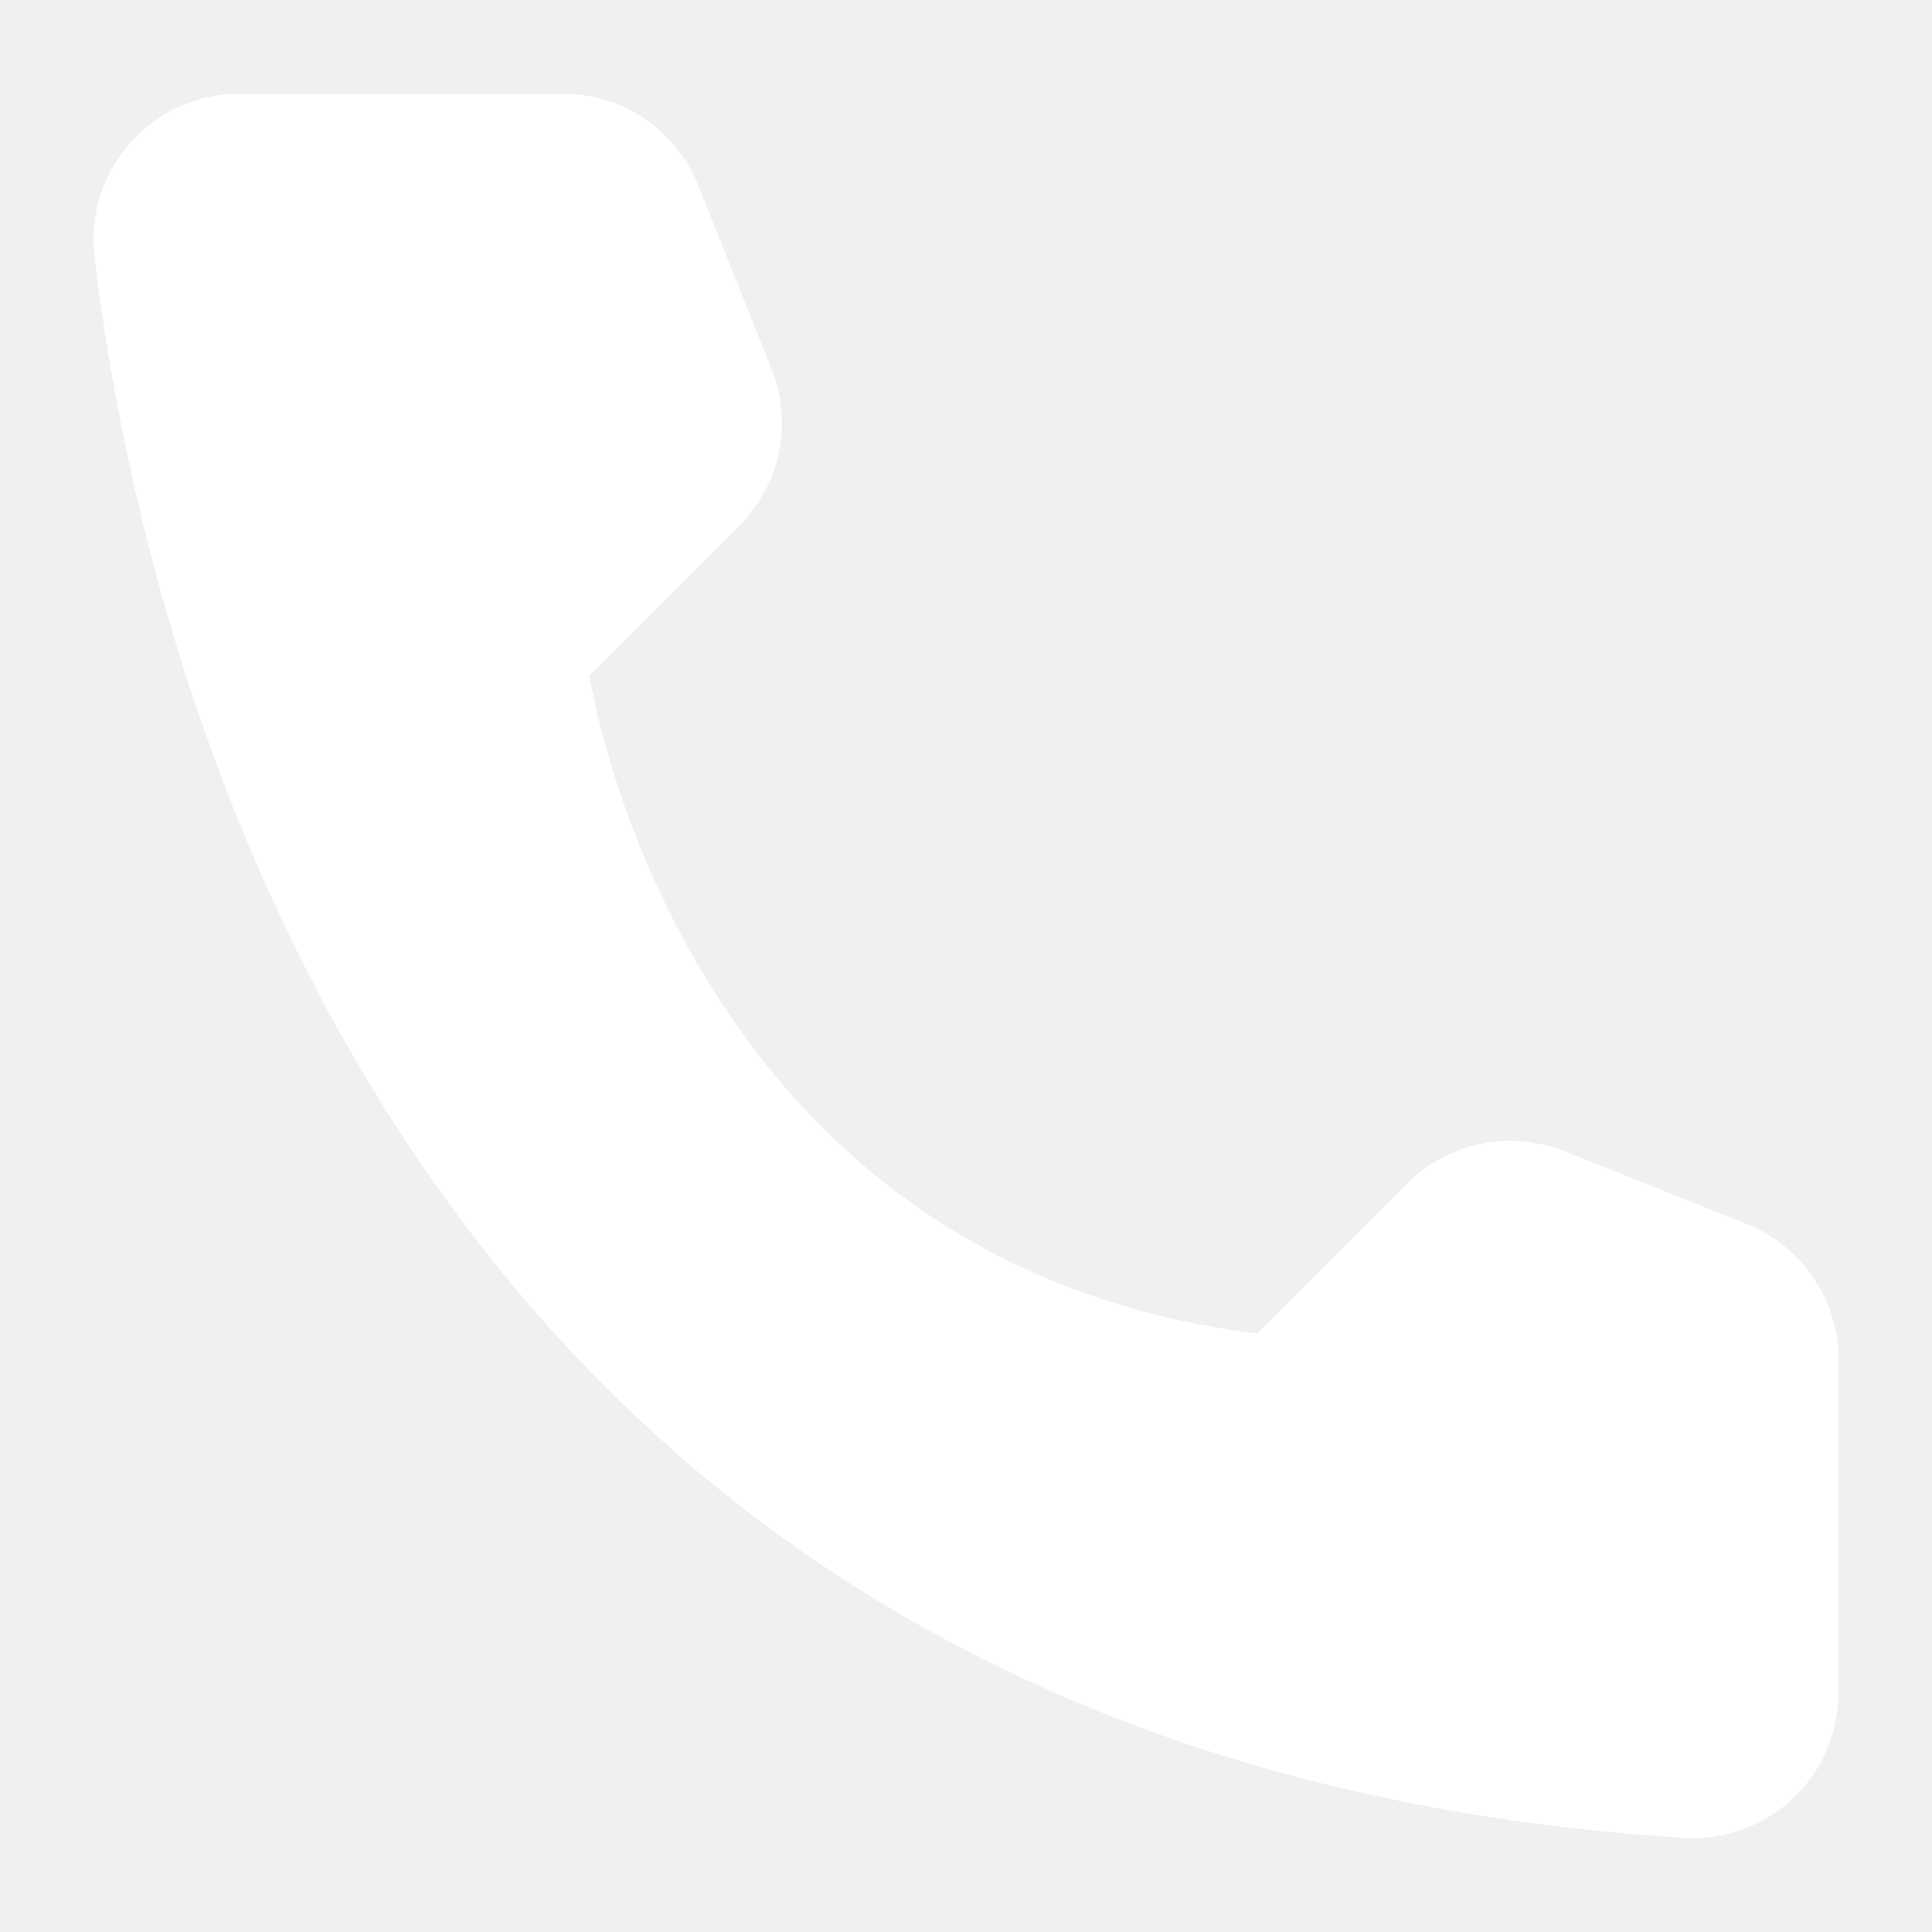
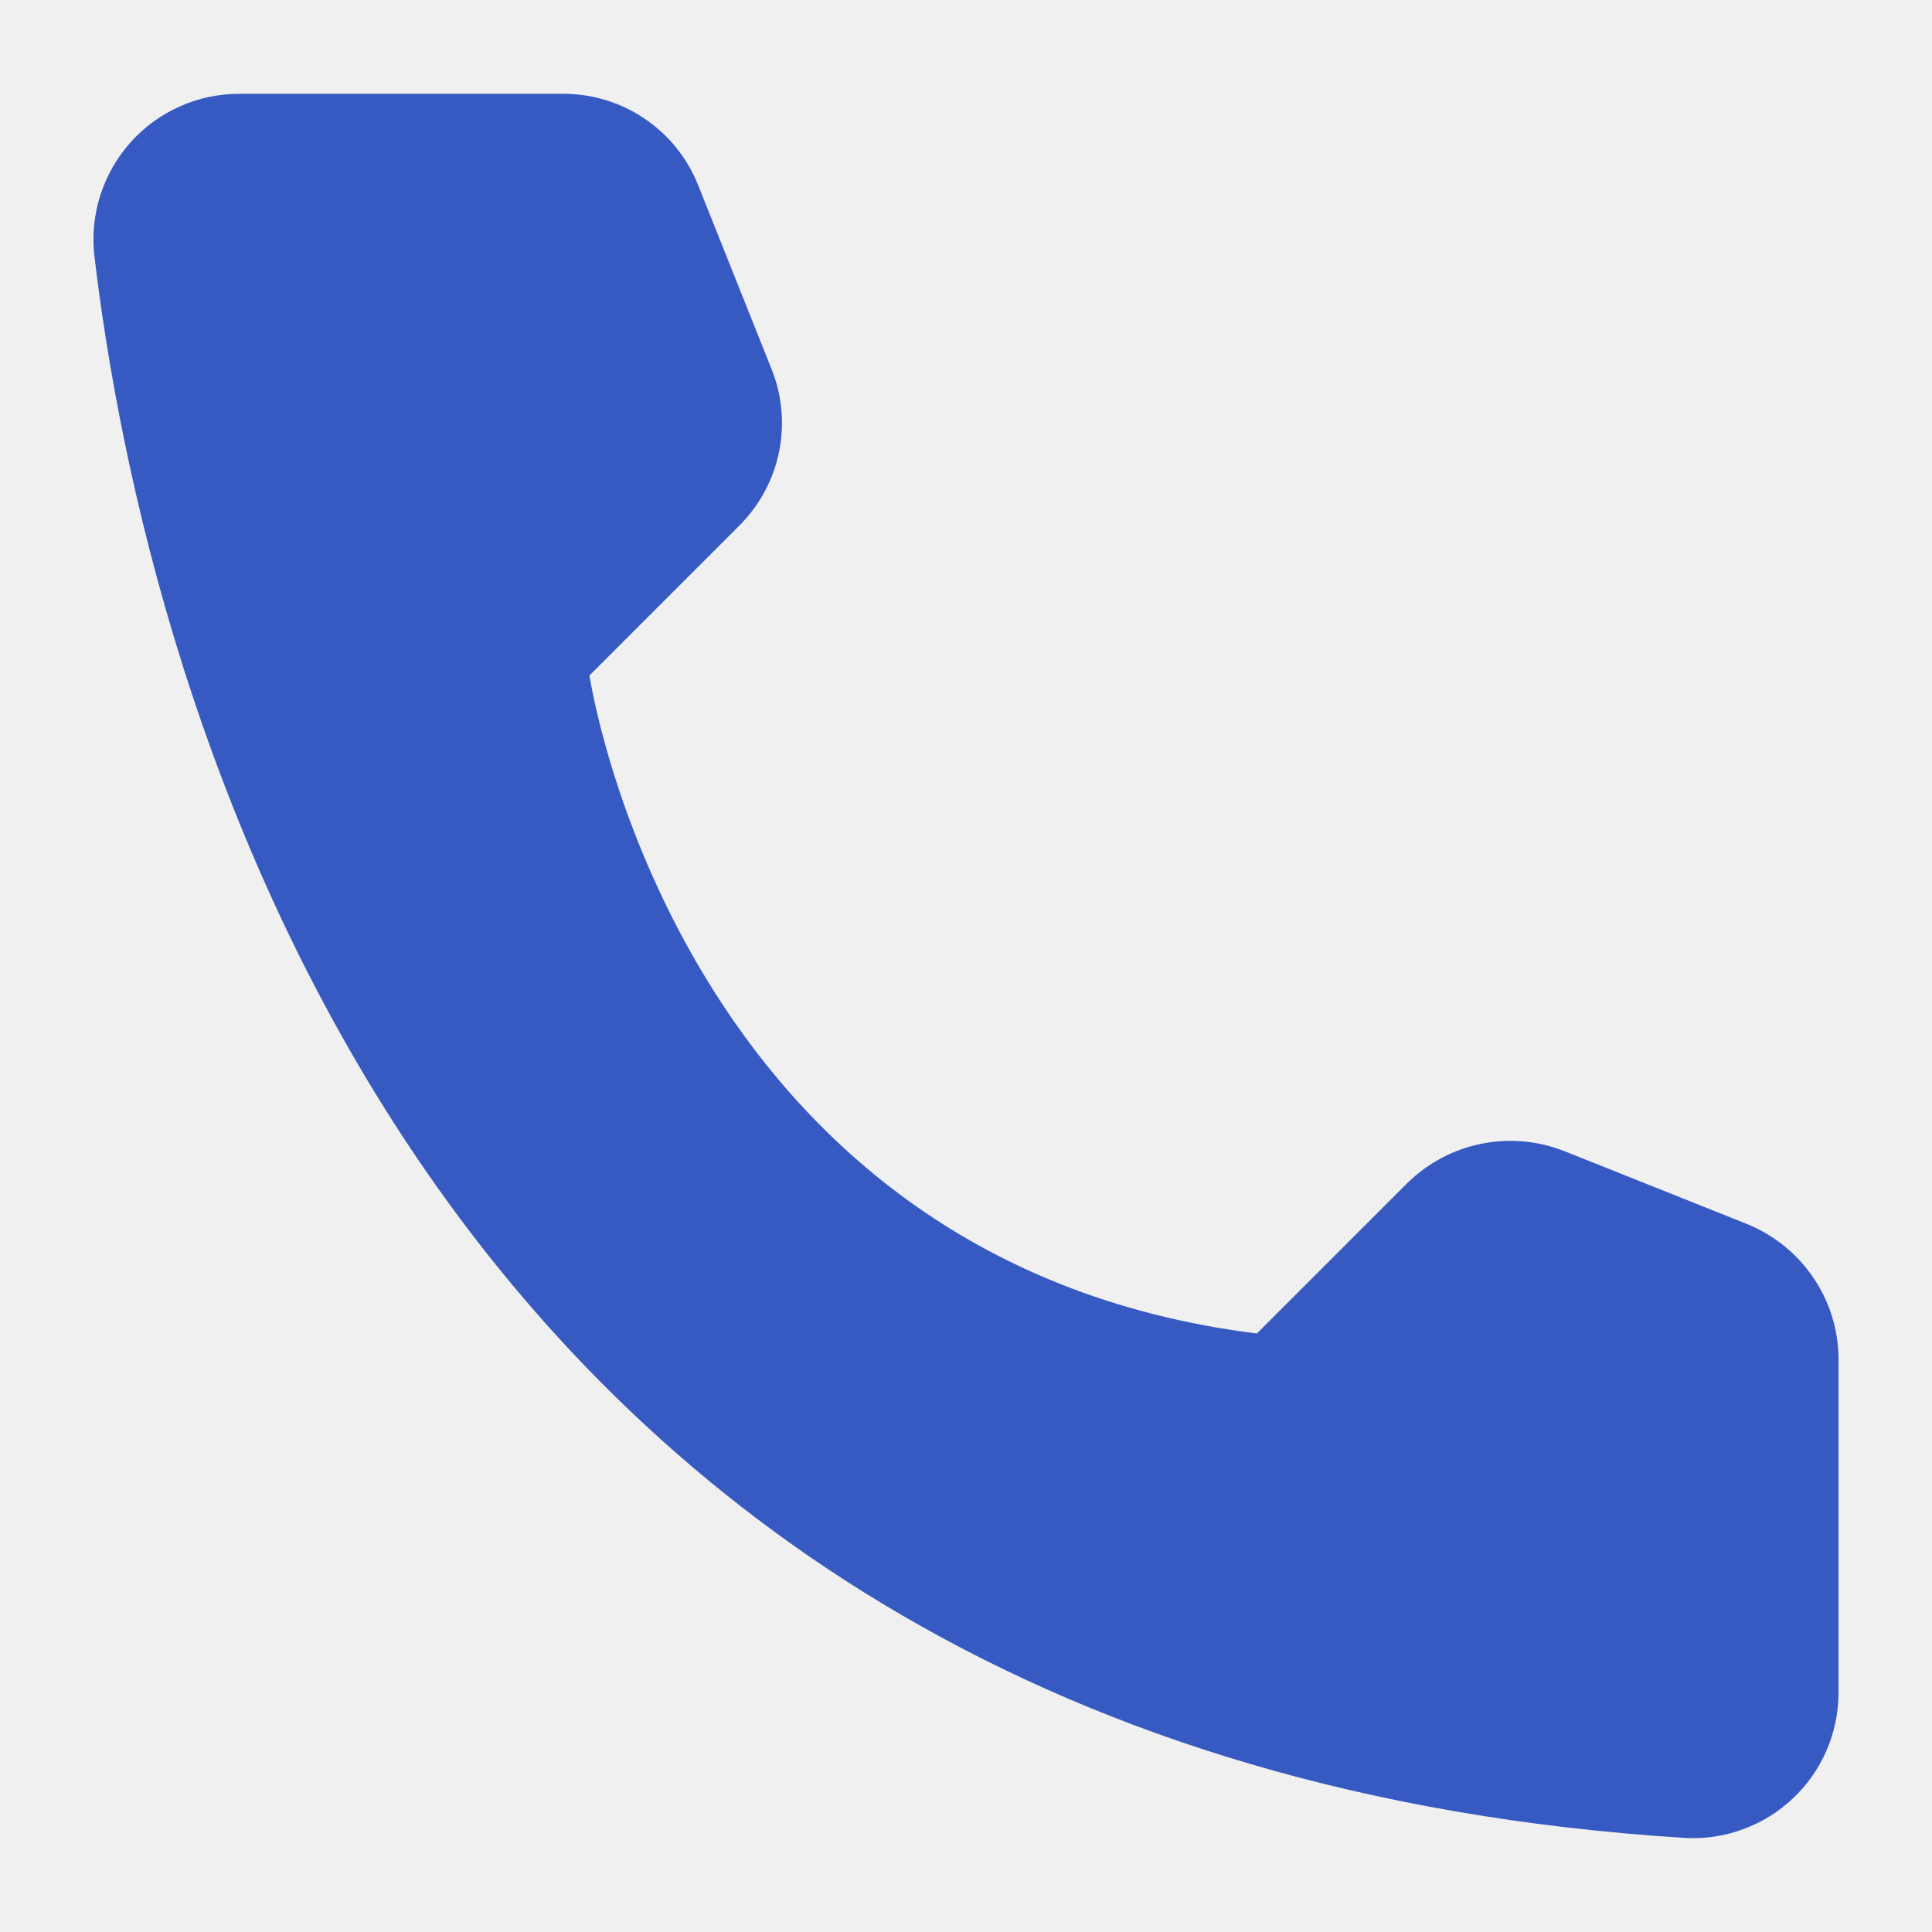
<svg xmlns="http://www.w3.org/2000/svg" width="18" height="18" viewBox="0 0 18 18" fill="none">
-   <path d="M11.71 12.424L13.11 11.024C13.299 10.838 13.538 10.71 13.797 10.657C14.057 10.604 14.326 10.627 14.573 10.724L16.279 11.405C16.528 11.507 16.742 11.679 16.893 11.902C17.045 12.124 17.127 12.386 17.129 12.655V15.78C17.128 15.963 17.089 16.144 17.016 16.312C16.943 16.48 16.837 16.631 16.703 16.756C16.57 16.882 16.413 16.979 16.241 17.042C16.07 17.105 15.887 17.133 15.704 17.124C3.748 16.38 1.335 6.255 0.879 2.38C0.858 2.19 0.877 1.997 0.936 1.815C0.995 1.633 1.091 1.465 1.219 1.323C1.347 1.18 1.504 1.067 1.679 0.99C1.854 0.912 2.044 0.873 2.235 0.874H5.254C5.524 0.875 5.787 0.956 6.009 1.108C6.232 1.259 6.404 1.474 6.504 1.724L7.185 3.43C7.286 3.676 7.311 3.946 7.259 4.206C7.207 4.466 7.079 4.705 6.892 4.893L5.492 6.293C5.492 6.293 6.298 11.749 11.71 12.424Z" fill="white" />
+   <path d="M11.71 12.424L13.11 11.024C13.299 10.838 13.538 10.71 13.797 10.657C14.057 10.604 14.326 10.627 14.573 10.724L16.279 11.405C16.528 11.507 16.742 11.679 16.893 11.902C17.045 12.124 17.127 12.386 17.129 12.655V15.78C17.128 15.963 17.089 16.144 17.016 16.312C16.943 16.48 16.837 16.631 16.703 16.756C16.57 16.882 16.413 16.979 16.241 17.042C16.07 17.106 15.887 17.133 15.704 17.124C3.748 16.38 1.335 6.255 0.879 2.38C0.858 2.19 0.877 1.997 0.936 1.815C0.995 1.633 1.091 1.465 1.219 1.323C1.347 1.181 1.504 1.067 1.679 0.99C1.854 0.912 2.044 0.873 2.235 0.874H5.254C5.524 0.875 5.787 0.956 6.009 1.108C6.232 1.259 6.404 1.474 6.504 1.724L7.185 3.43C7.286 3.676 7.311 3.946 7.259 4.206C7.207 4.466 7.079 4.705 6.892 4.893L5.492 6.293C5.492 6.293 6.298 11.749 11.71 12.424Z" fill="#365AC1" />
</svg>
